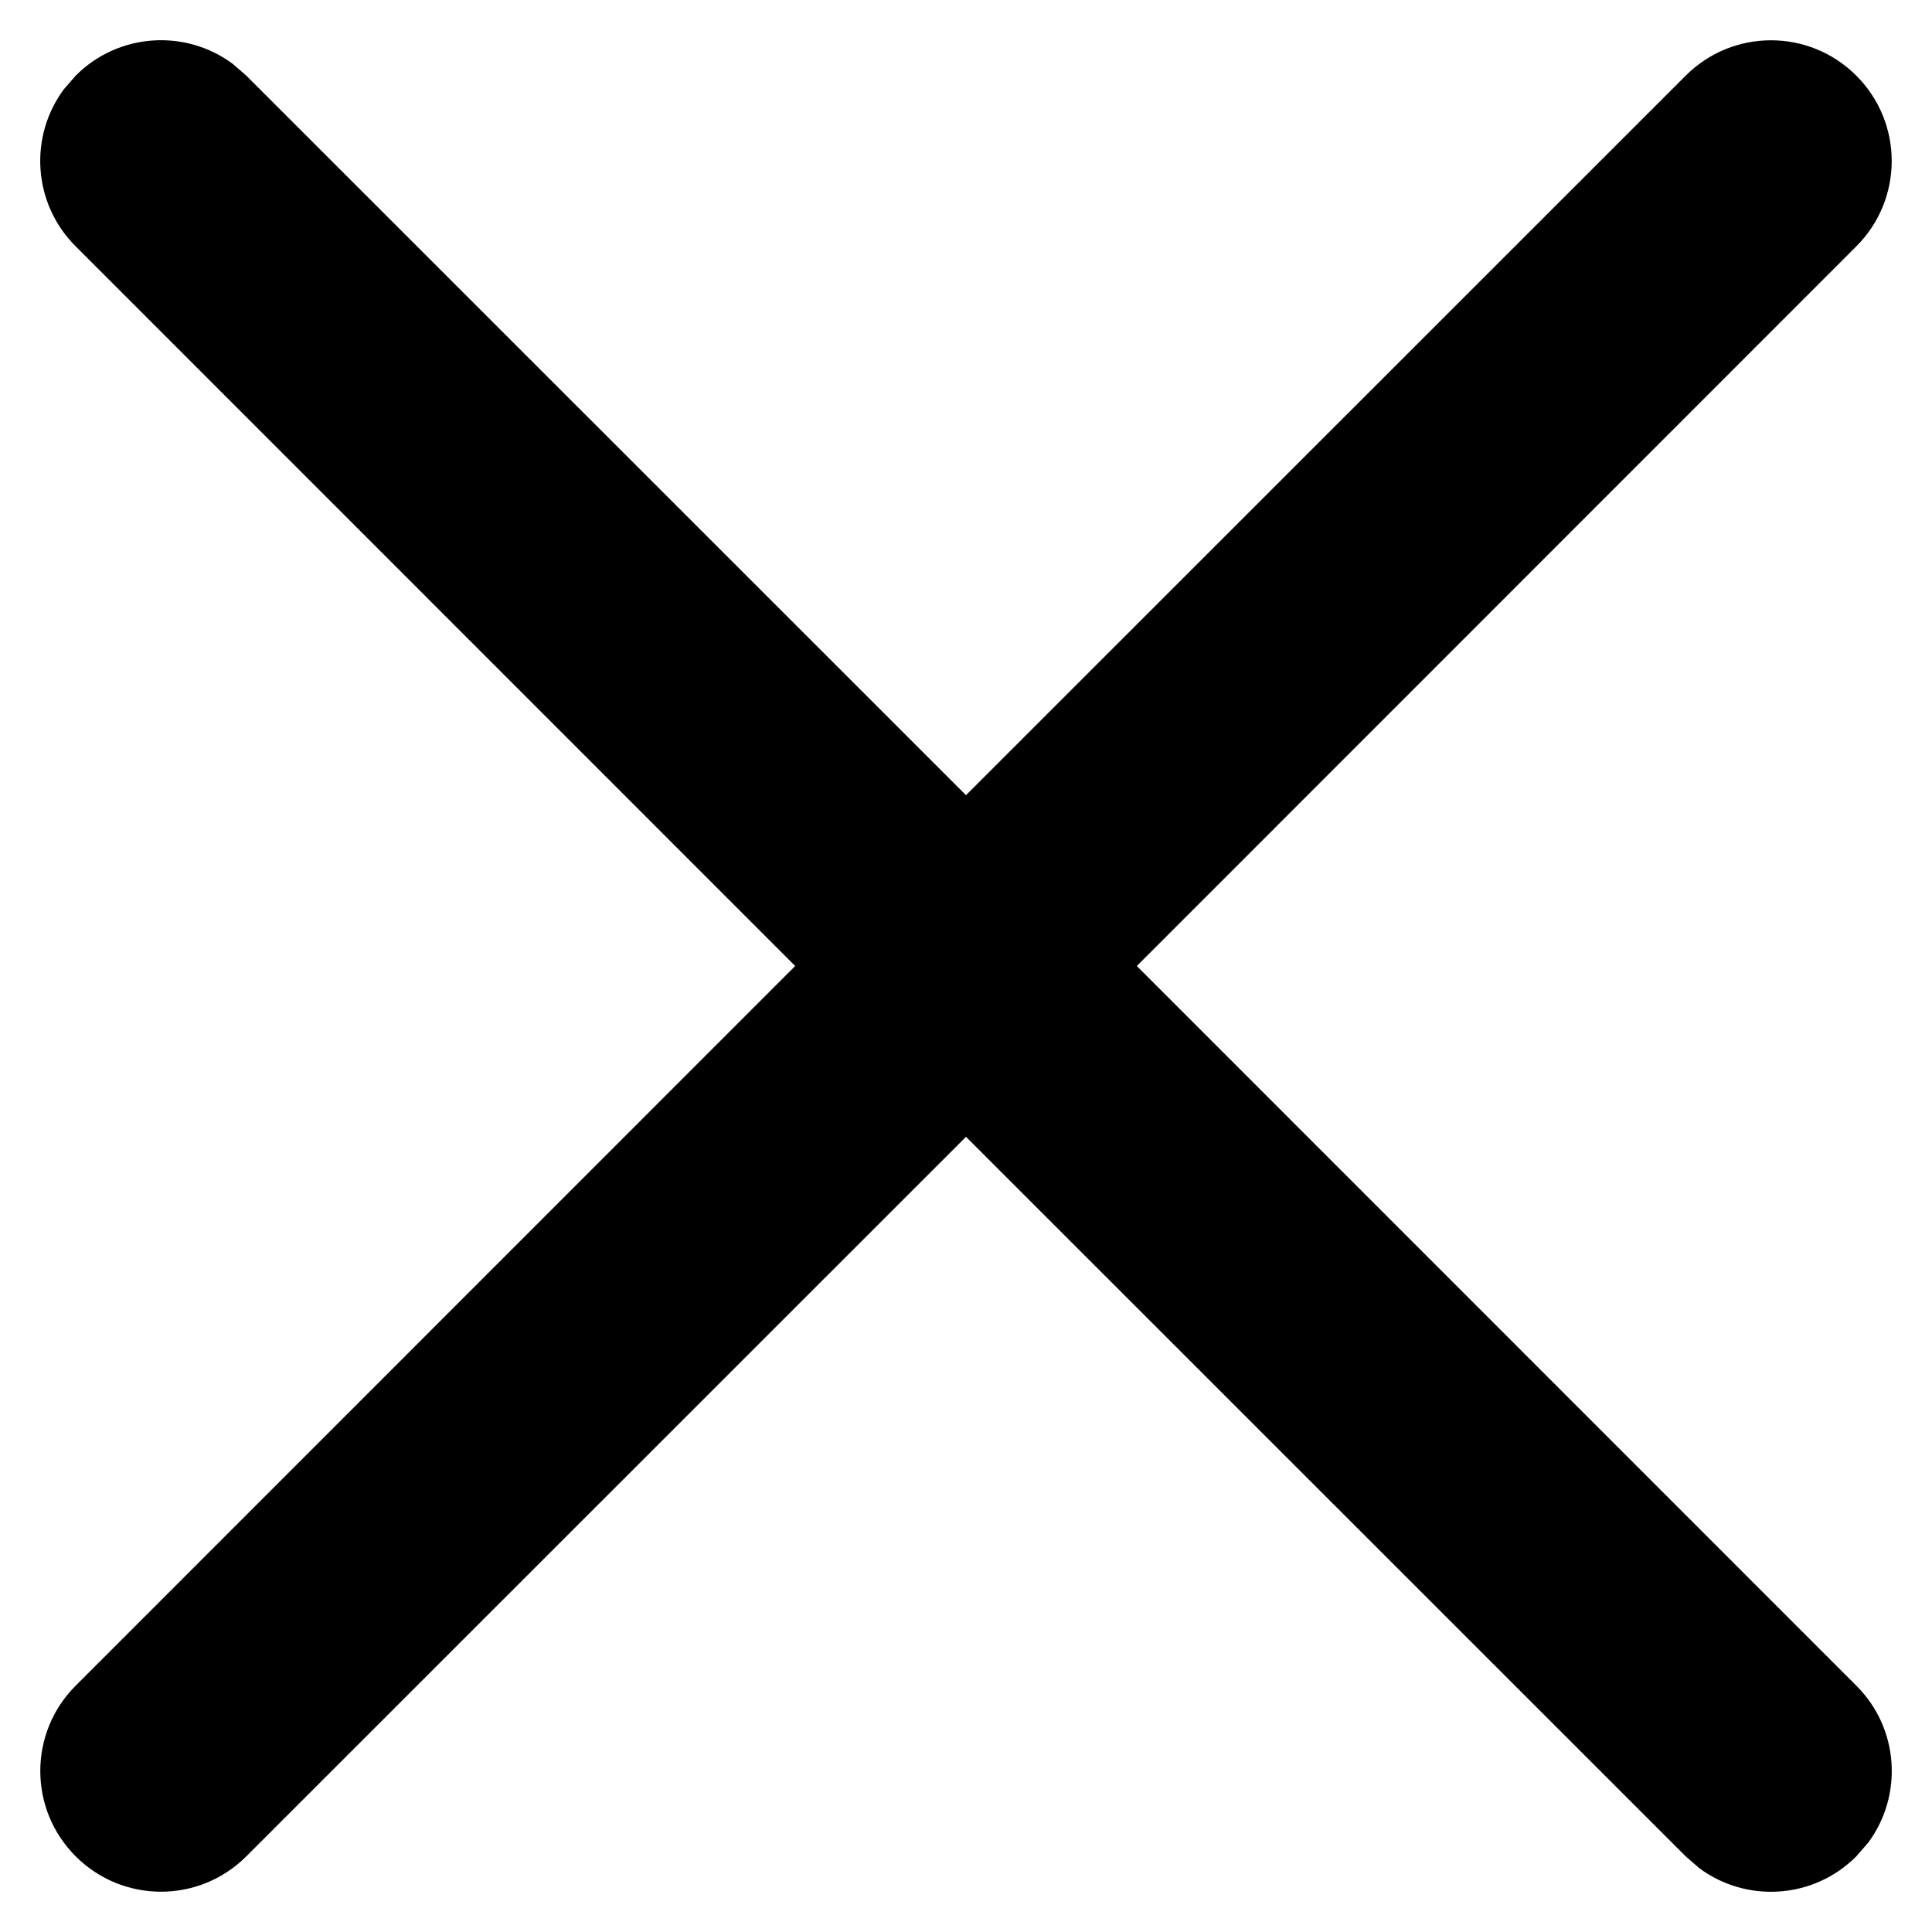
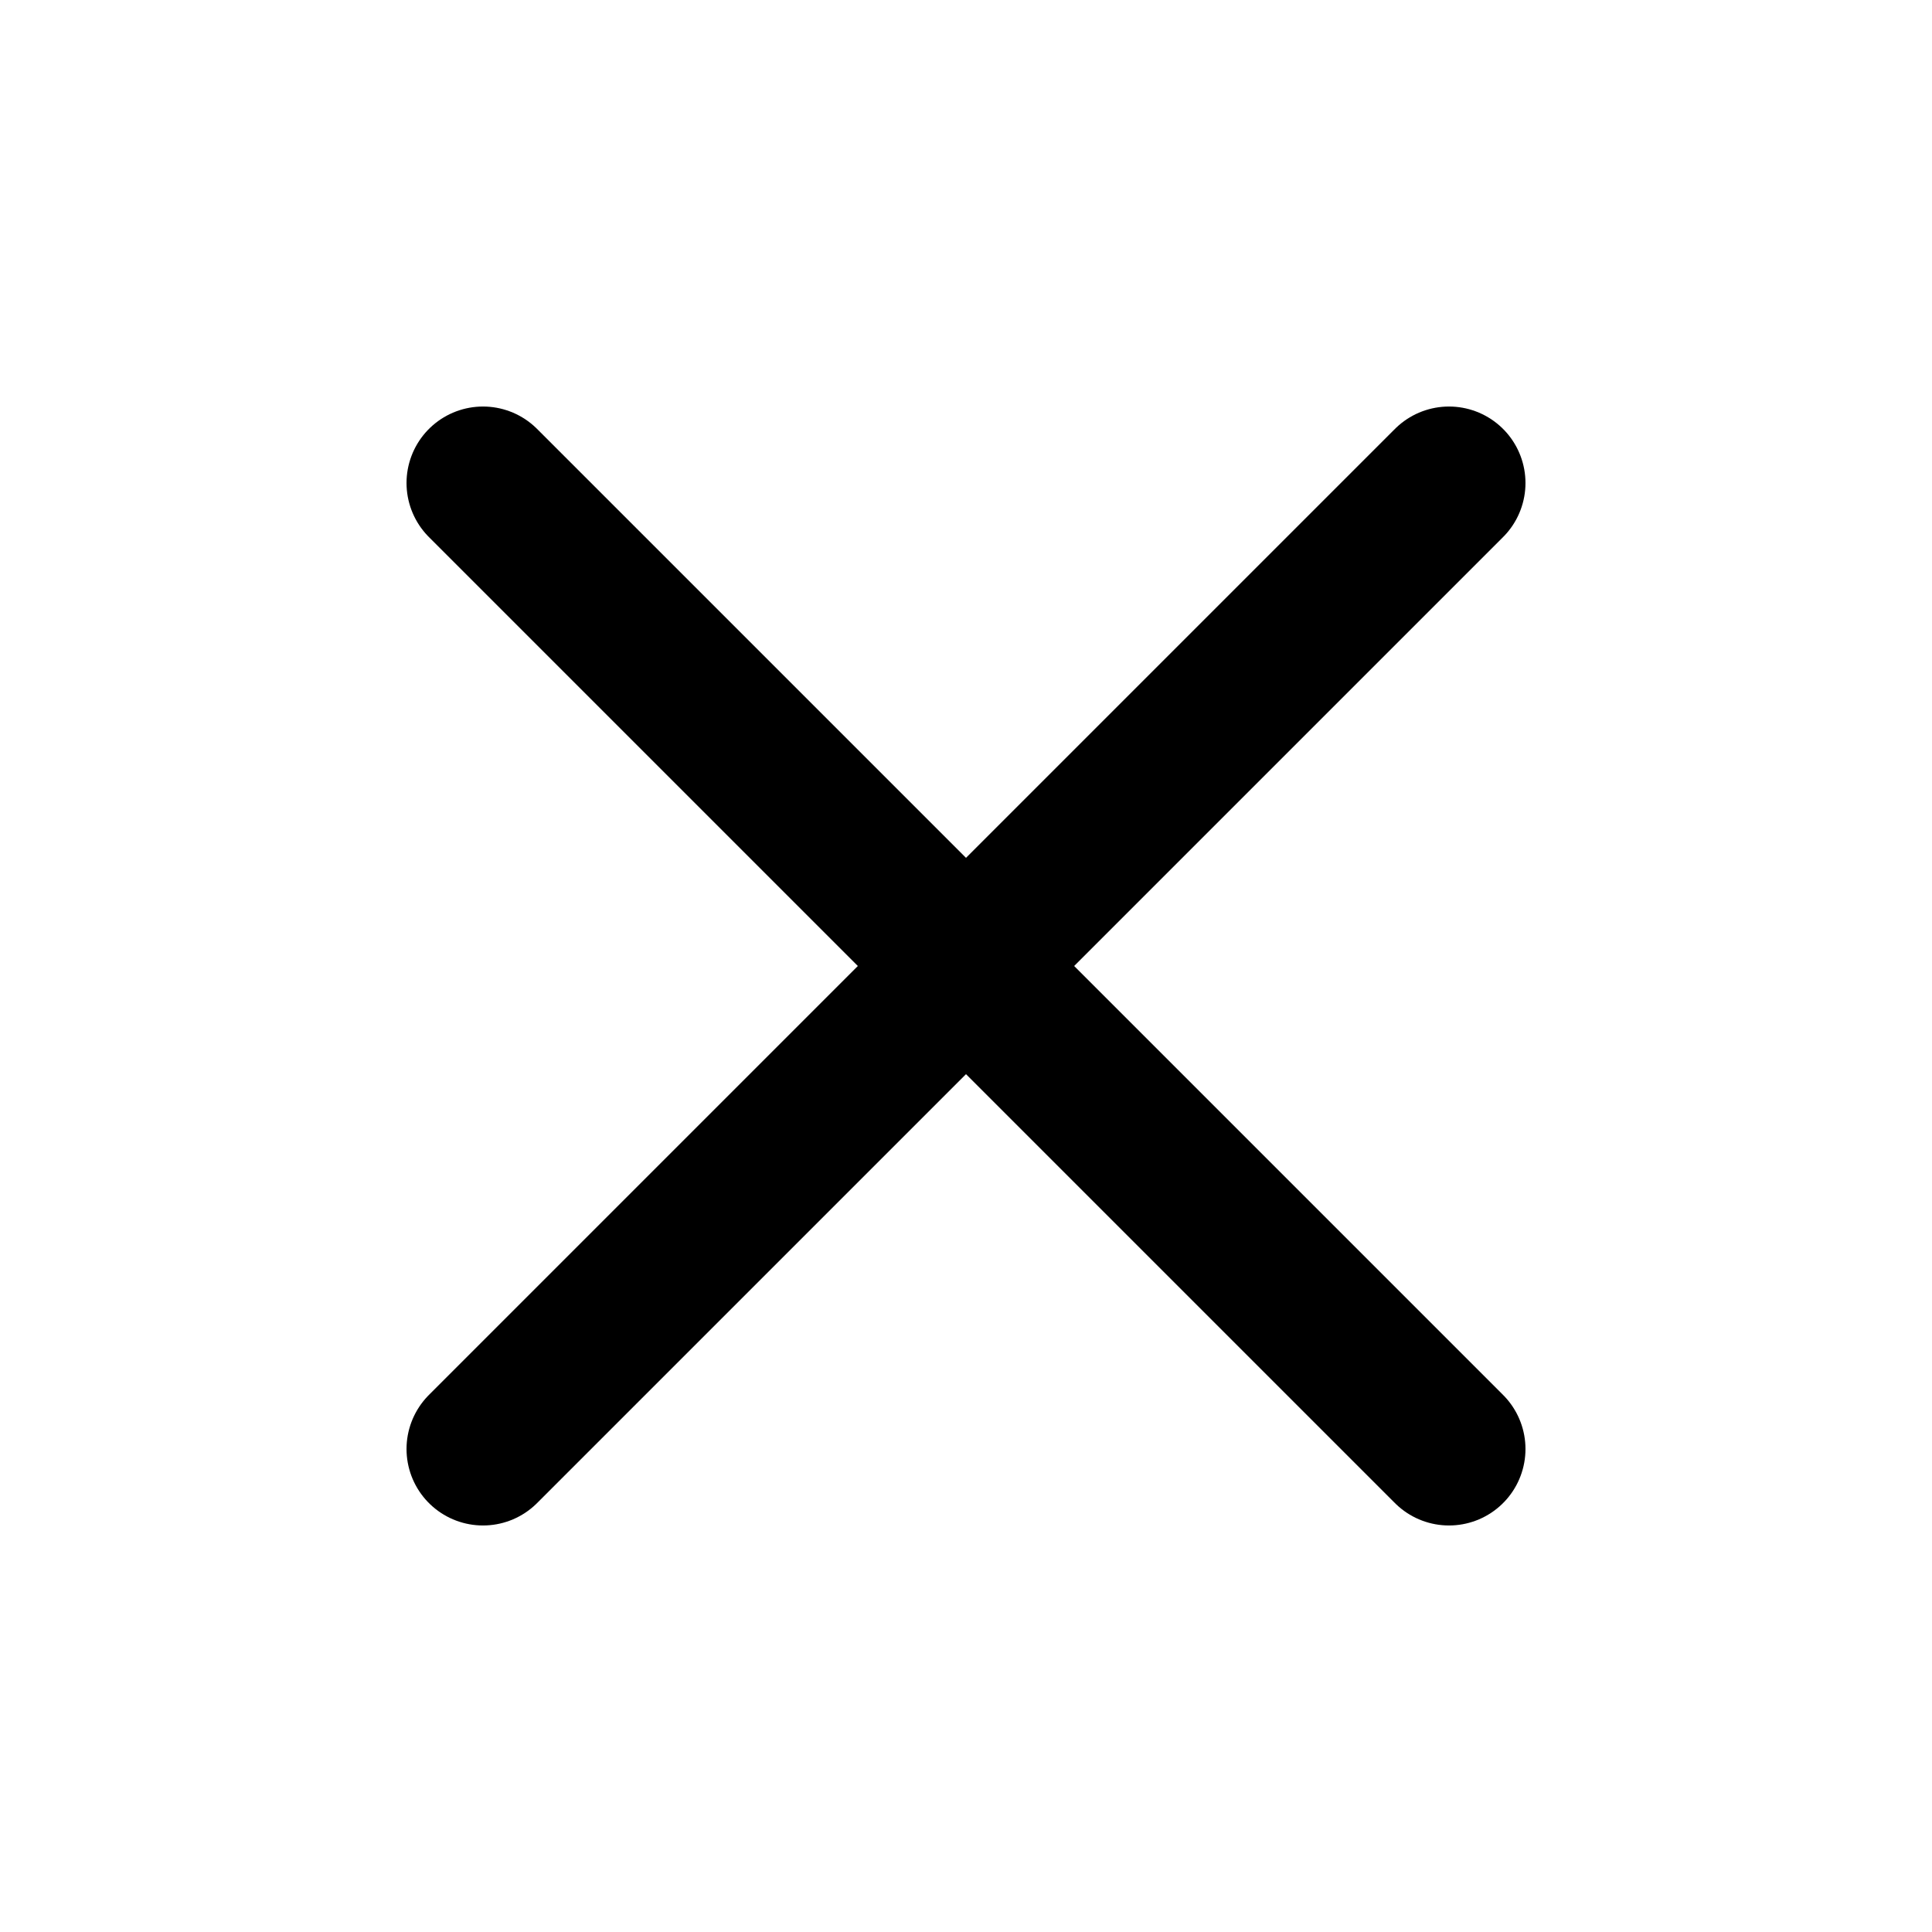
- <svg xmlns="http://www.w3.org/2000/svg" viewBox="2 2 12 12">
-   <path d="M2.397 2.554L2.47 2.47C2.736 2.203 3.153 2.179 3.446 2.397L3.53 2.47L8 6.939L12.47 2.47C12.763 2.177 13.237 2.177 13.53 2.47C13.823 2.763 13.823 3.237 13.53 3.53L9.061 8L13.53 12.47C13.797 12.736 13.821 13.153 13.603 13.446L13.53 13.53C13.264 13.797 12.847 13.821 12.554 13.603L12.47 13.53L8 9.061L3.53 13.53C3.237 13.823 2.763 13.823 2.47 13.53C2.177 13.237 2.177 12.763 2.47 12.47L6.939 8L2.47 3.53C2.203 3.264 2.179 2.847 2.397 2.554L2.47 2.47L2.397 2.554Z" />
+ <svg xmlns="http://www.w3.org/2000/svg" viewBox="0 0 24 24" fill="none" stroke="currentColor" stroke-width="1.9" stroke-linecap="round" stroke-linejoin="round">
+   <path d="M18 6 6 18" />
+   <path d="m6 6 12 12" />
</svg>
